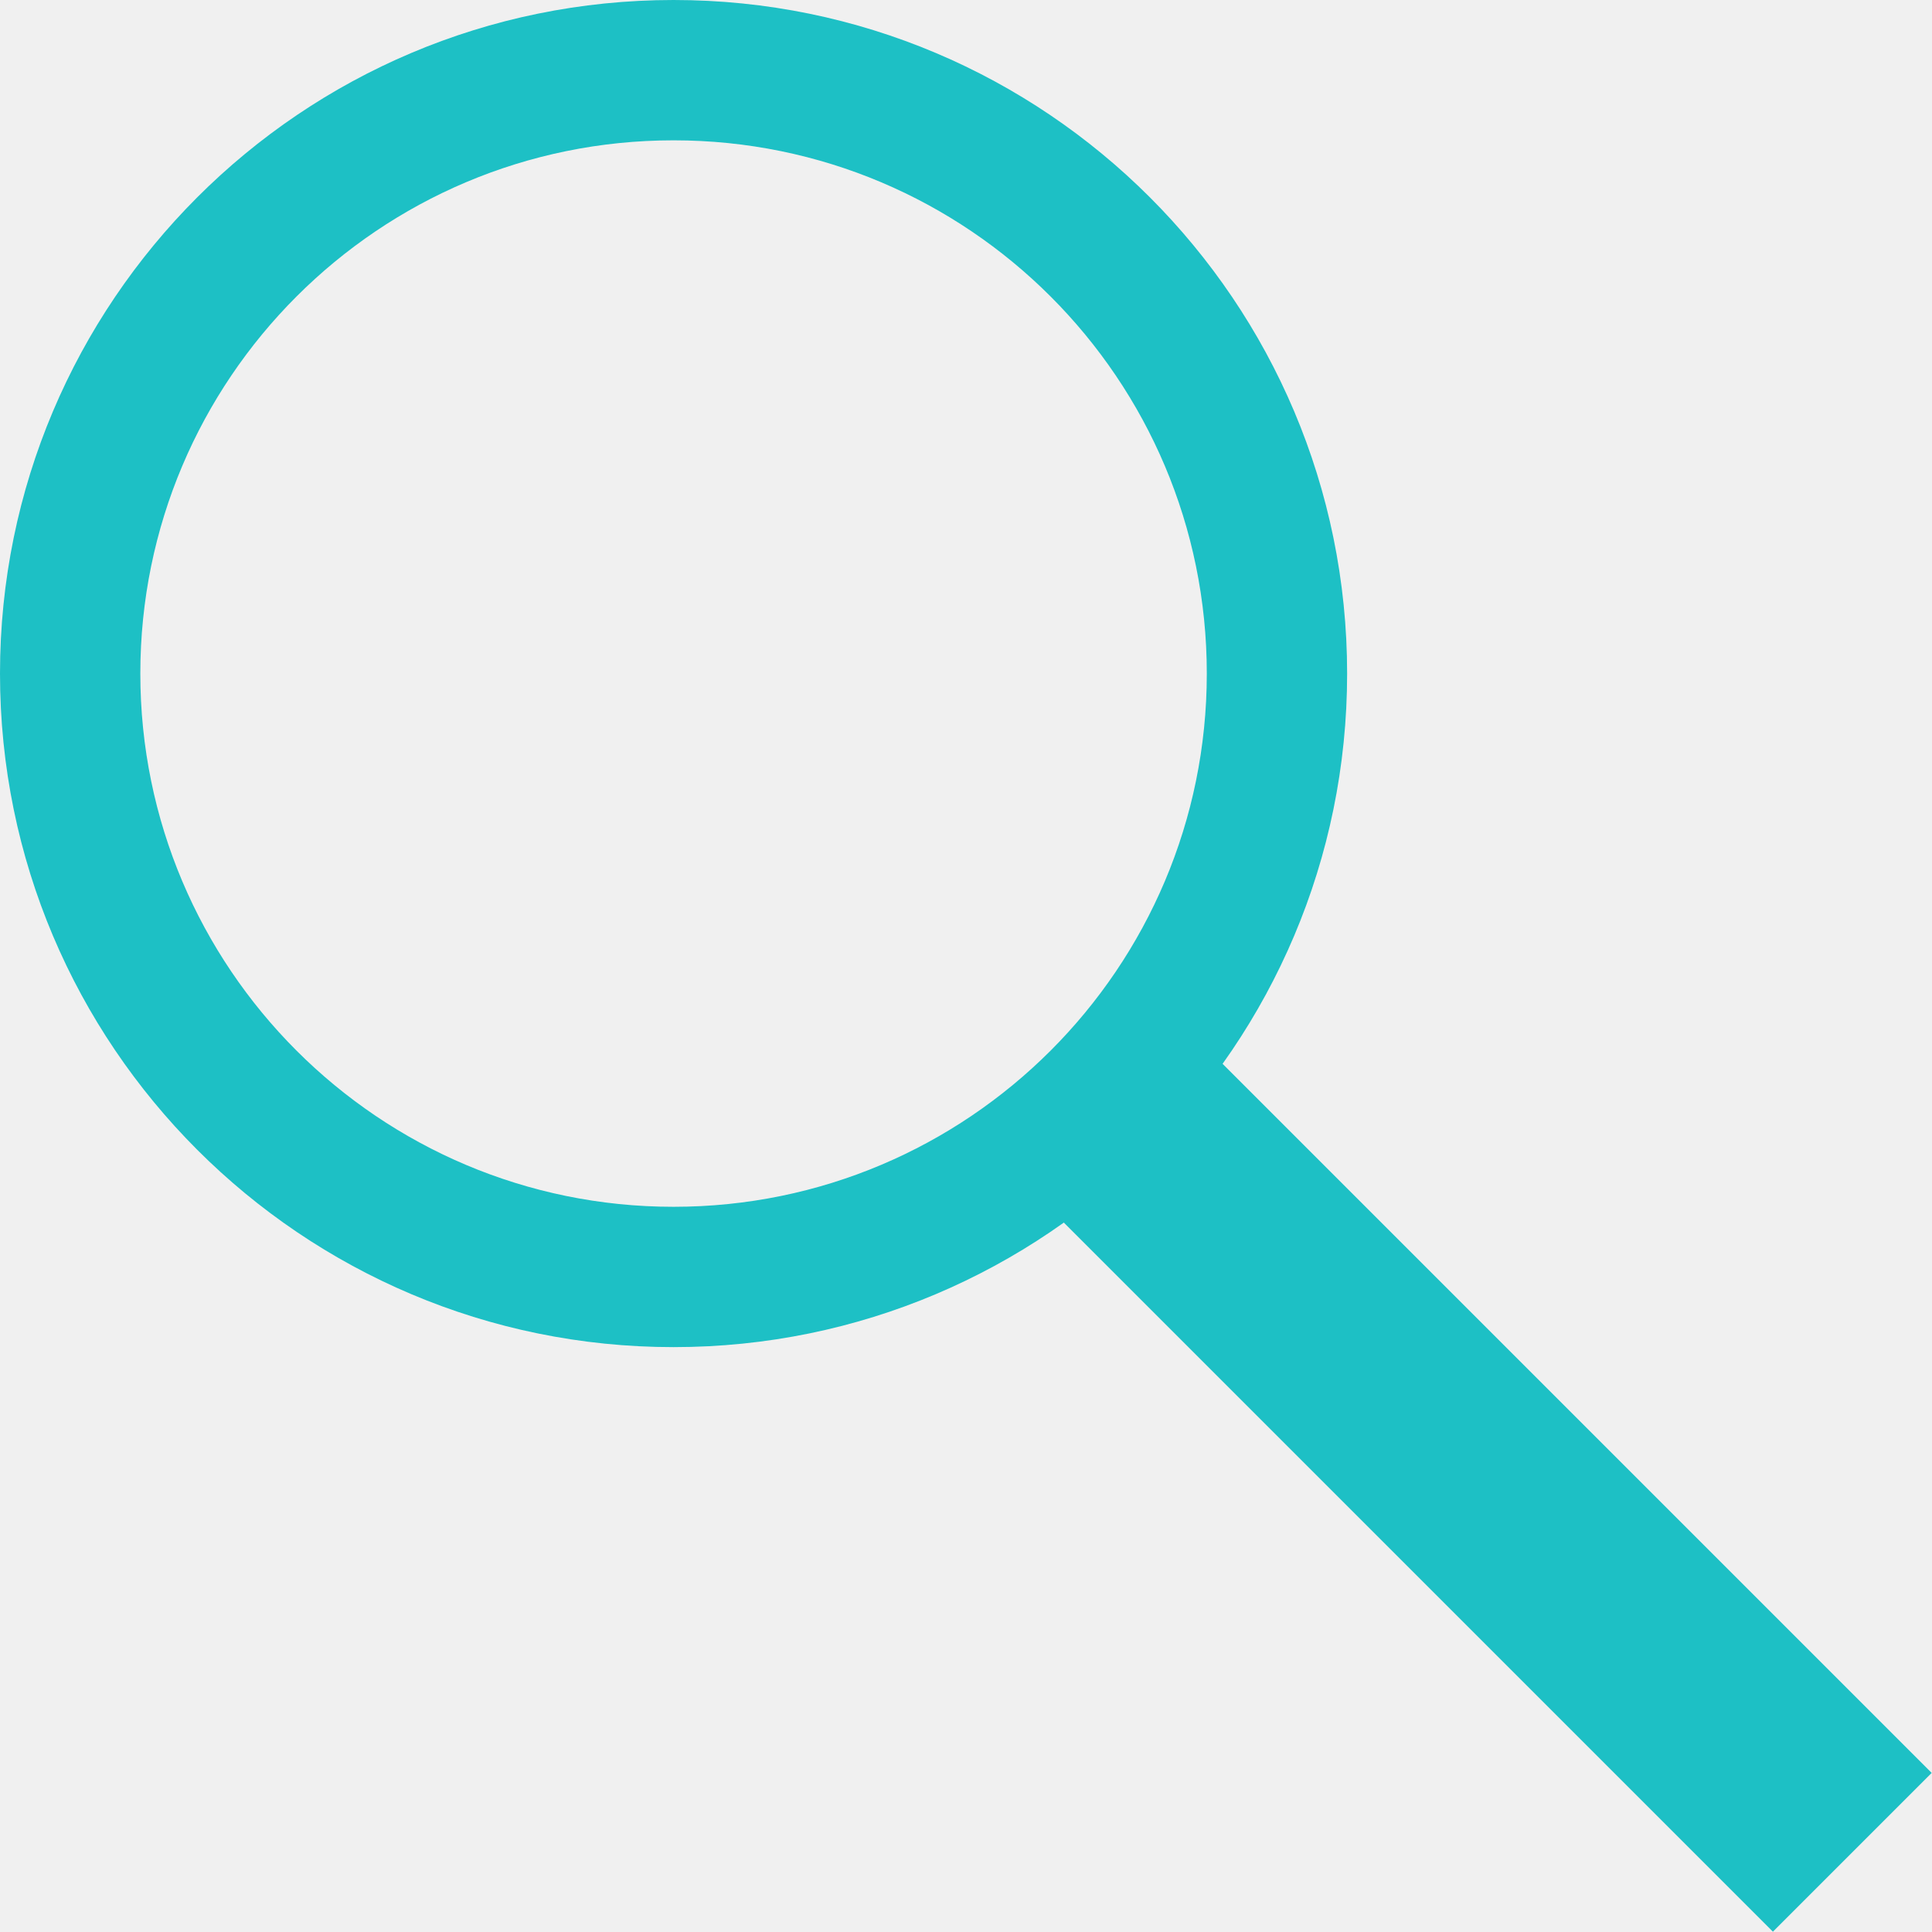
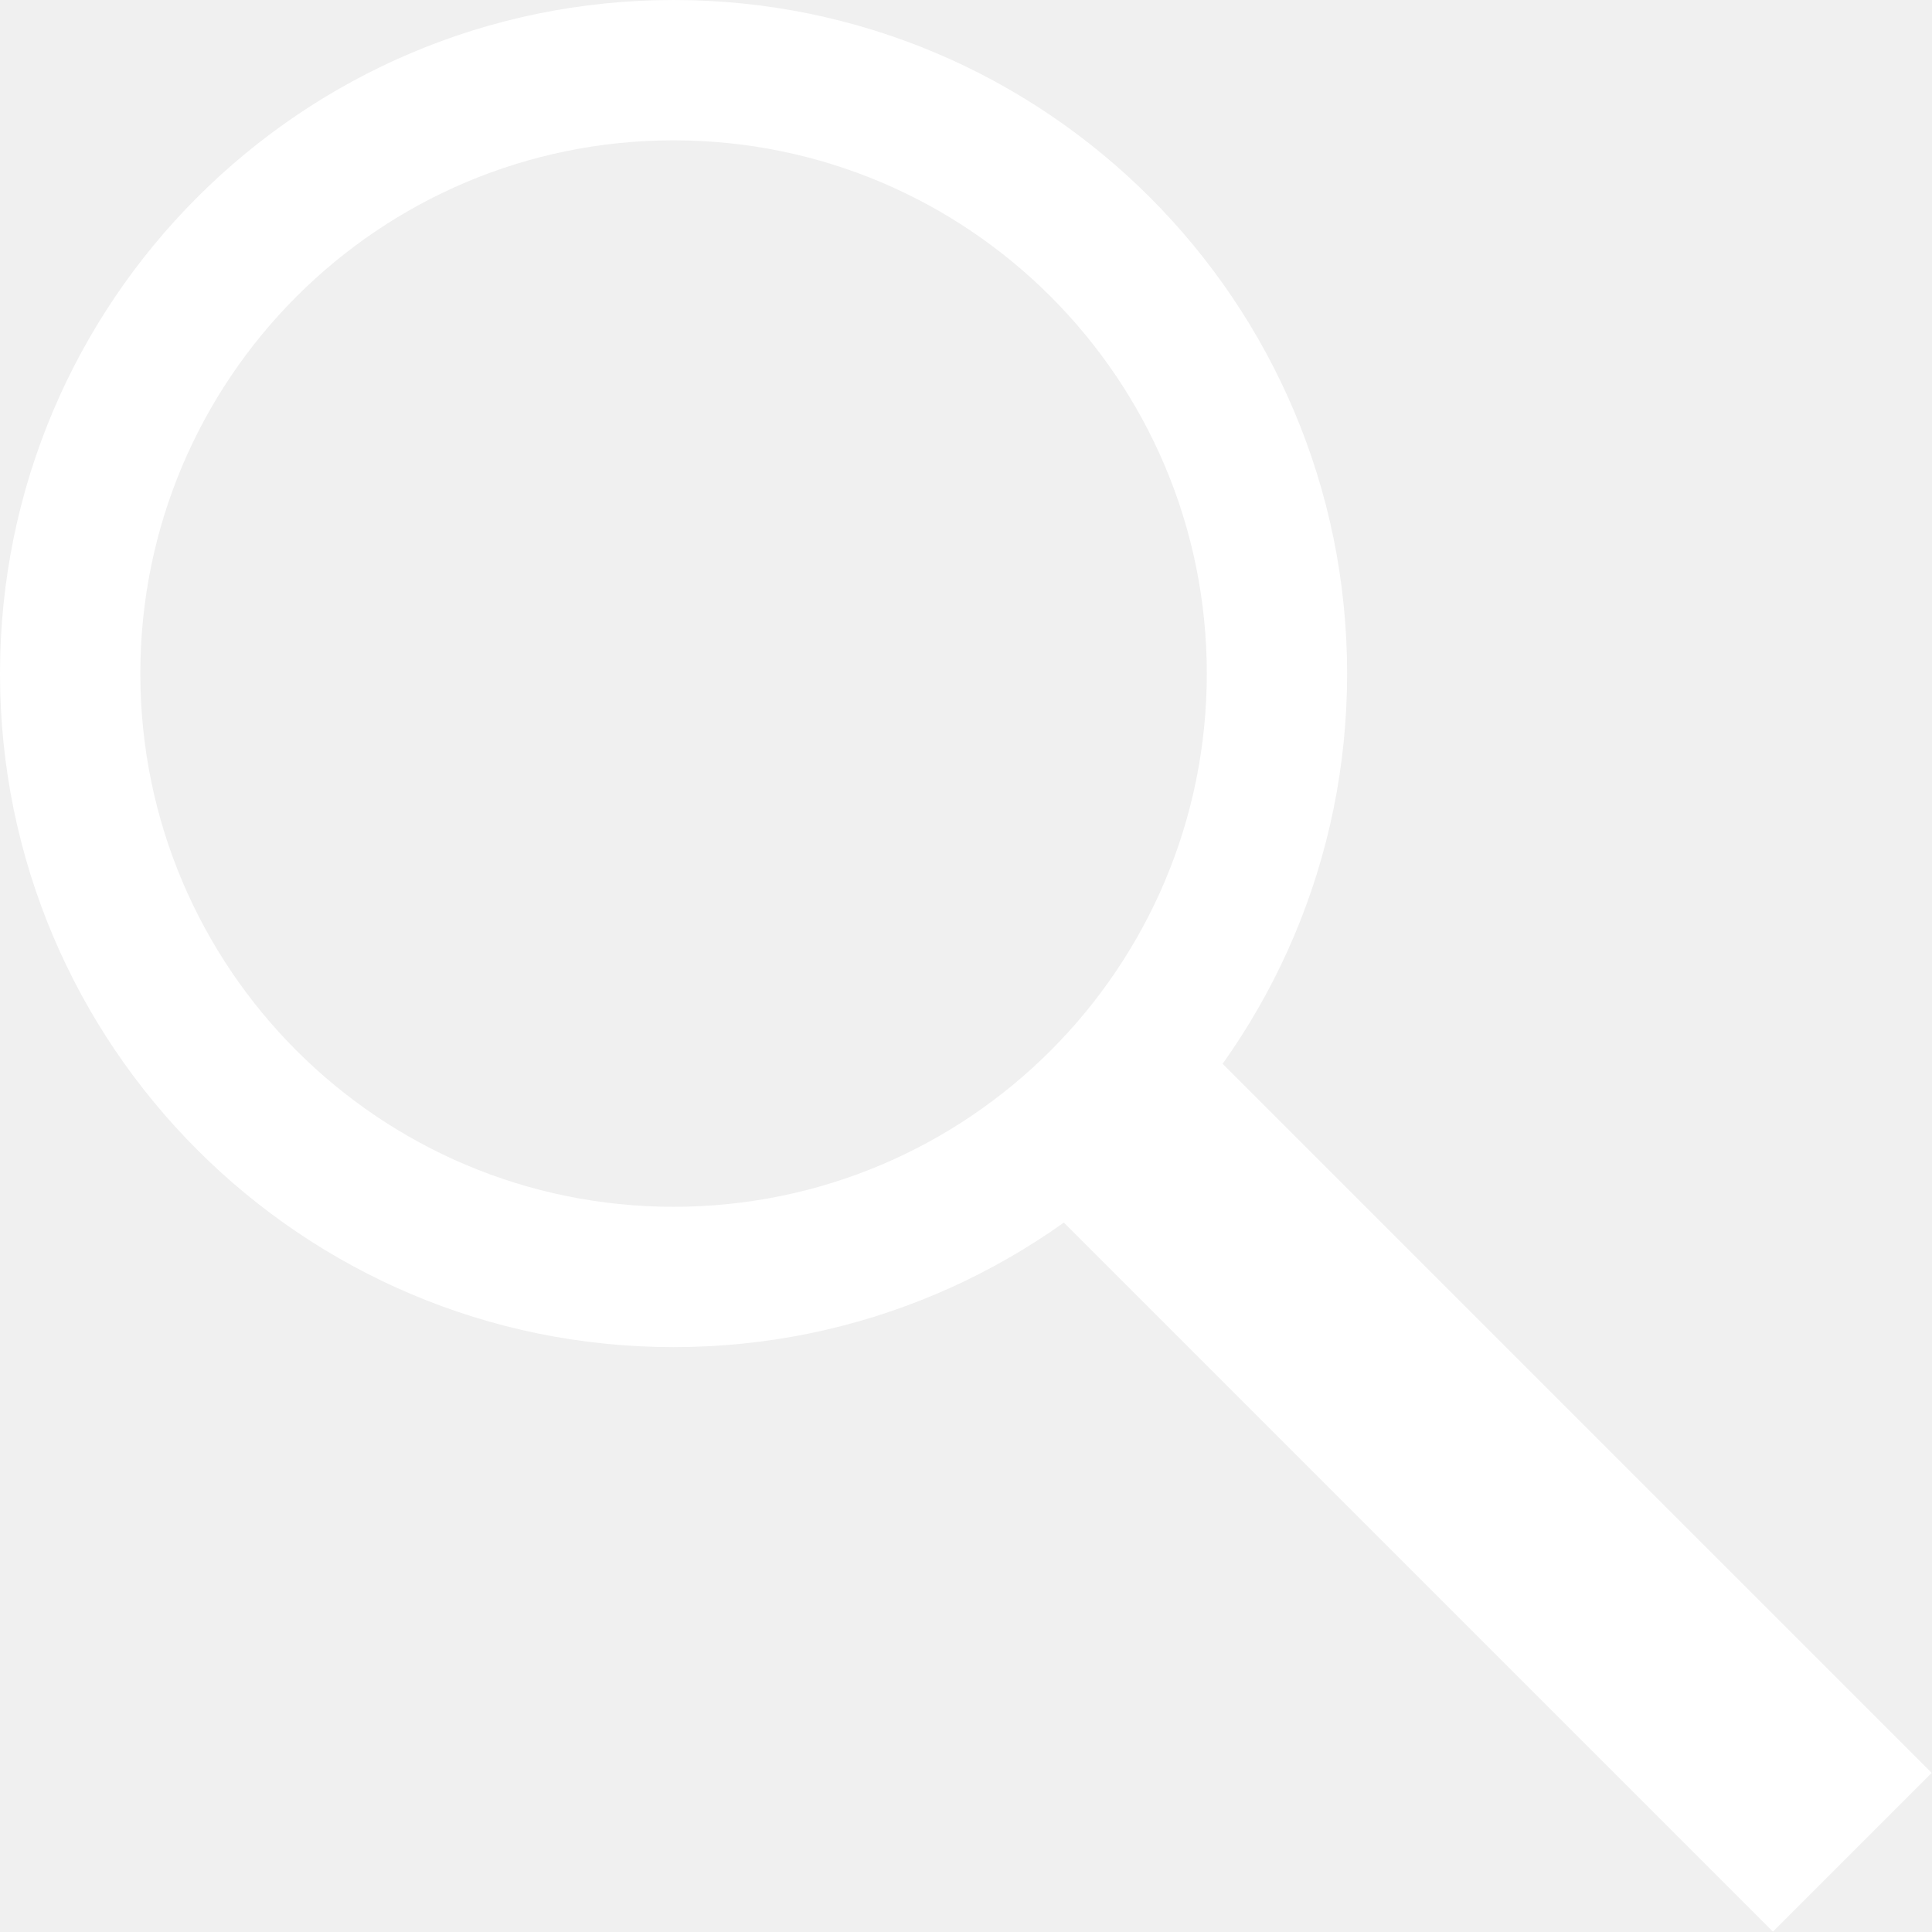
<svg xmlns="http://www.w3.org/2000/svg" viewBox="0 0 17.21 17.21">
  <defs>
-     <style>.cls-1{fill:#1dc0c5;}.cls-2{fill:none;stroke:#1dc0c5;stroke-miterlimit:10;stroke-width:2px;}</style>
+     <style>.cls-1{fill:#ffffff;}.cls-2{fill:none;stroke:#ffffff;stroke-miterlimit:10;stroke-width:2px;}</style>
  </defs>
  <g id="Layer_2" data-name="Layer 2">
    <g id="Layer_1-2" data-name="Layer 1">
      <path class="cls-1" d="M6,1.25A4.75,4.75,0,1,1,1.25,6,4.75,4.75,0,0,1,6,1.25M6,0a6,6,0,1,0,6,6A6,6,0,0,0,6,0Z" />
      <line class="cls-2" x1="10" y1="10" x2="16.5" y2="16.5" />
    </g>
  </g>
</svg>
